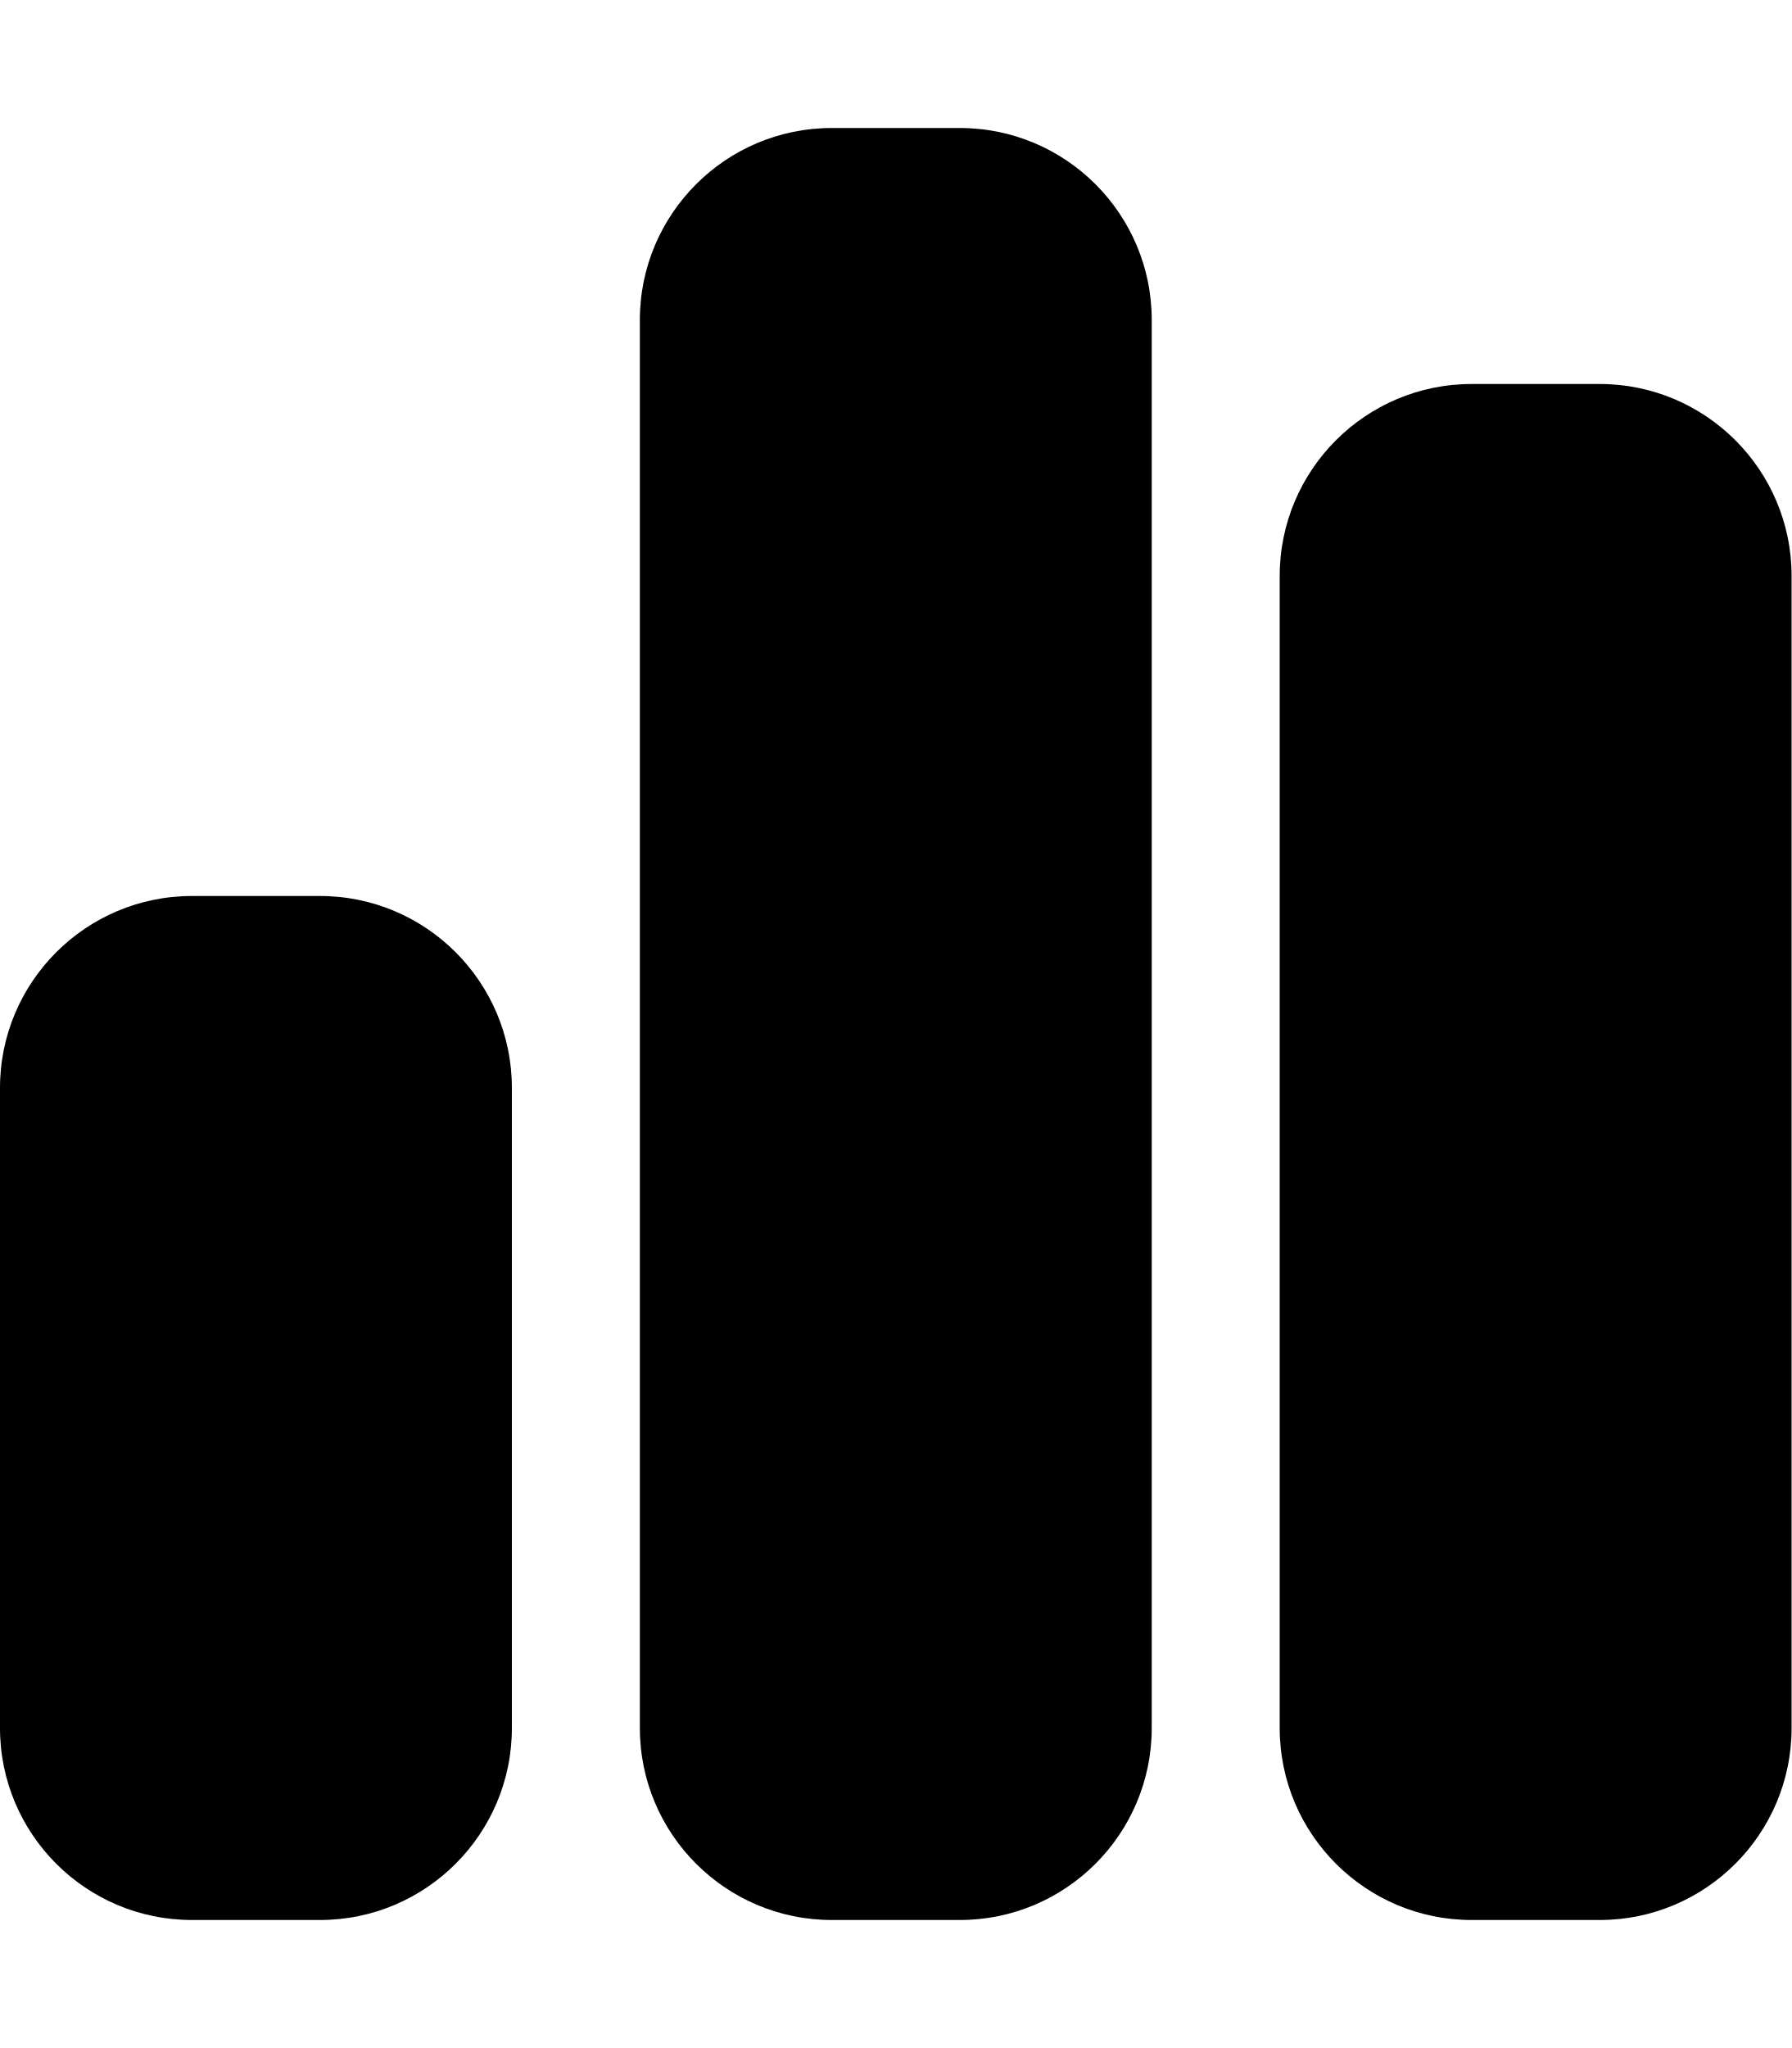
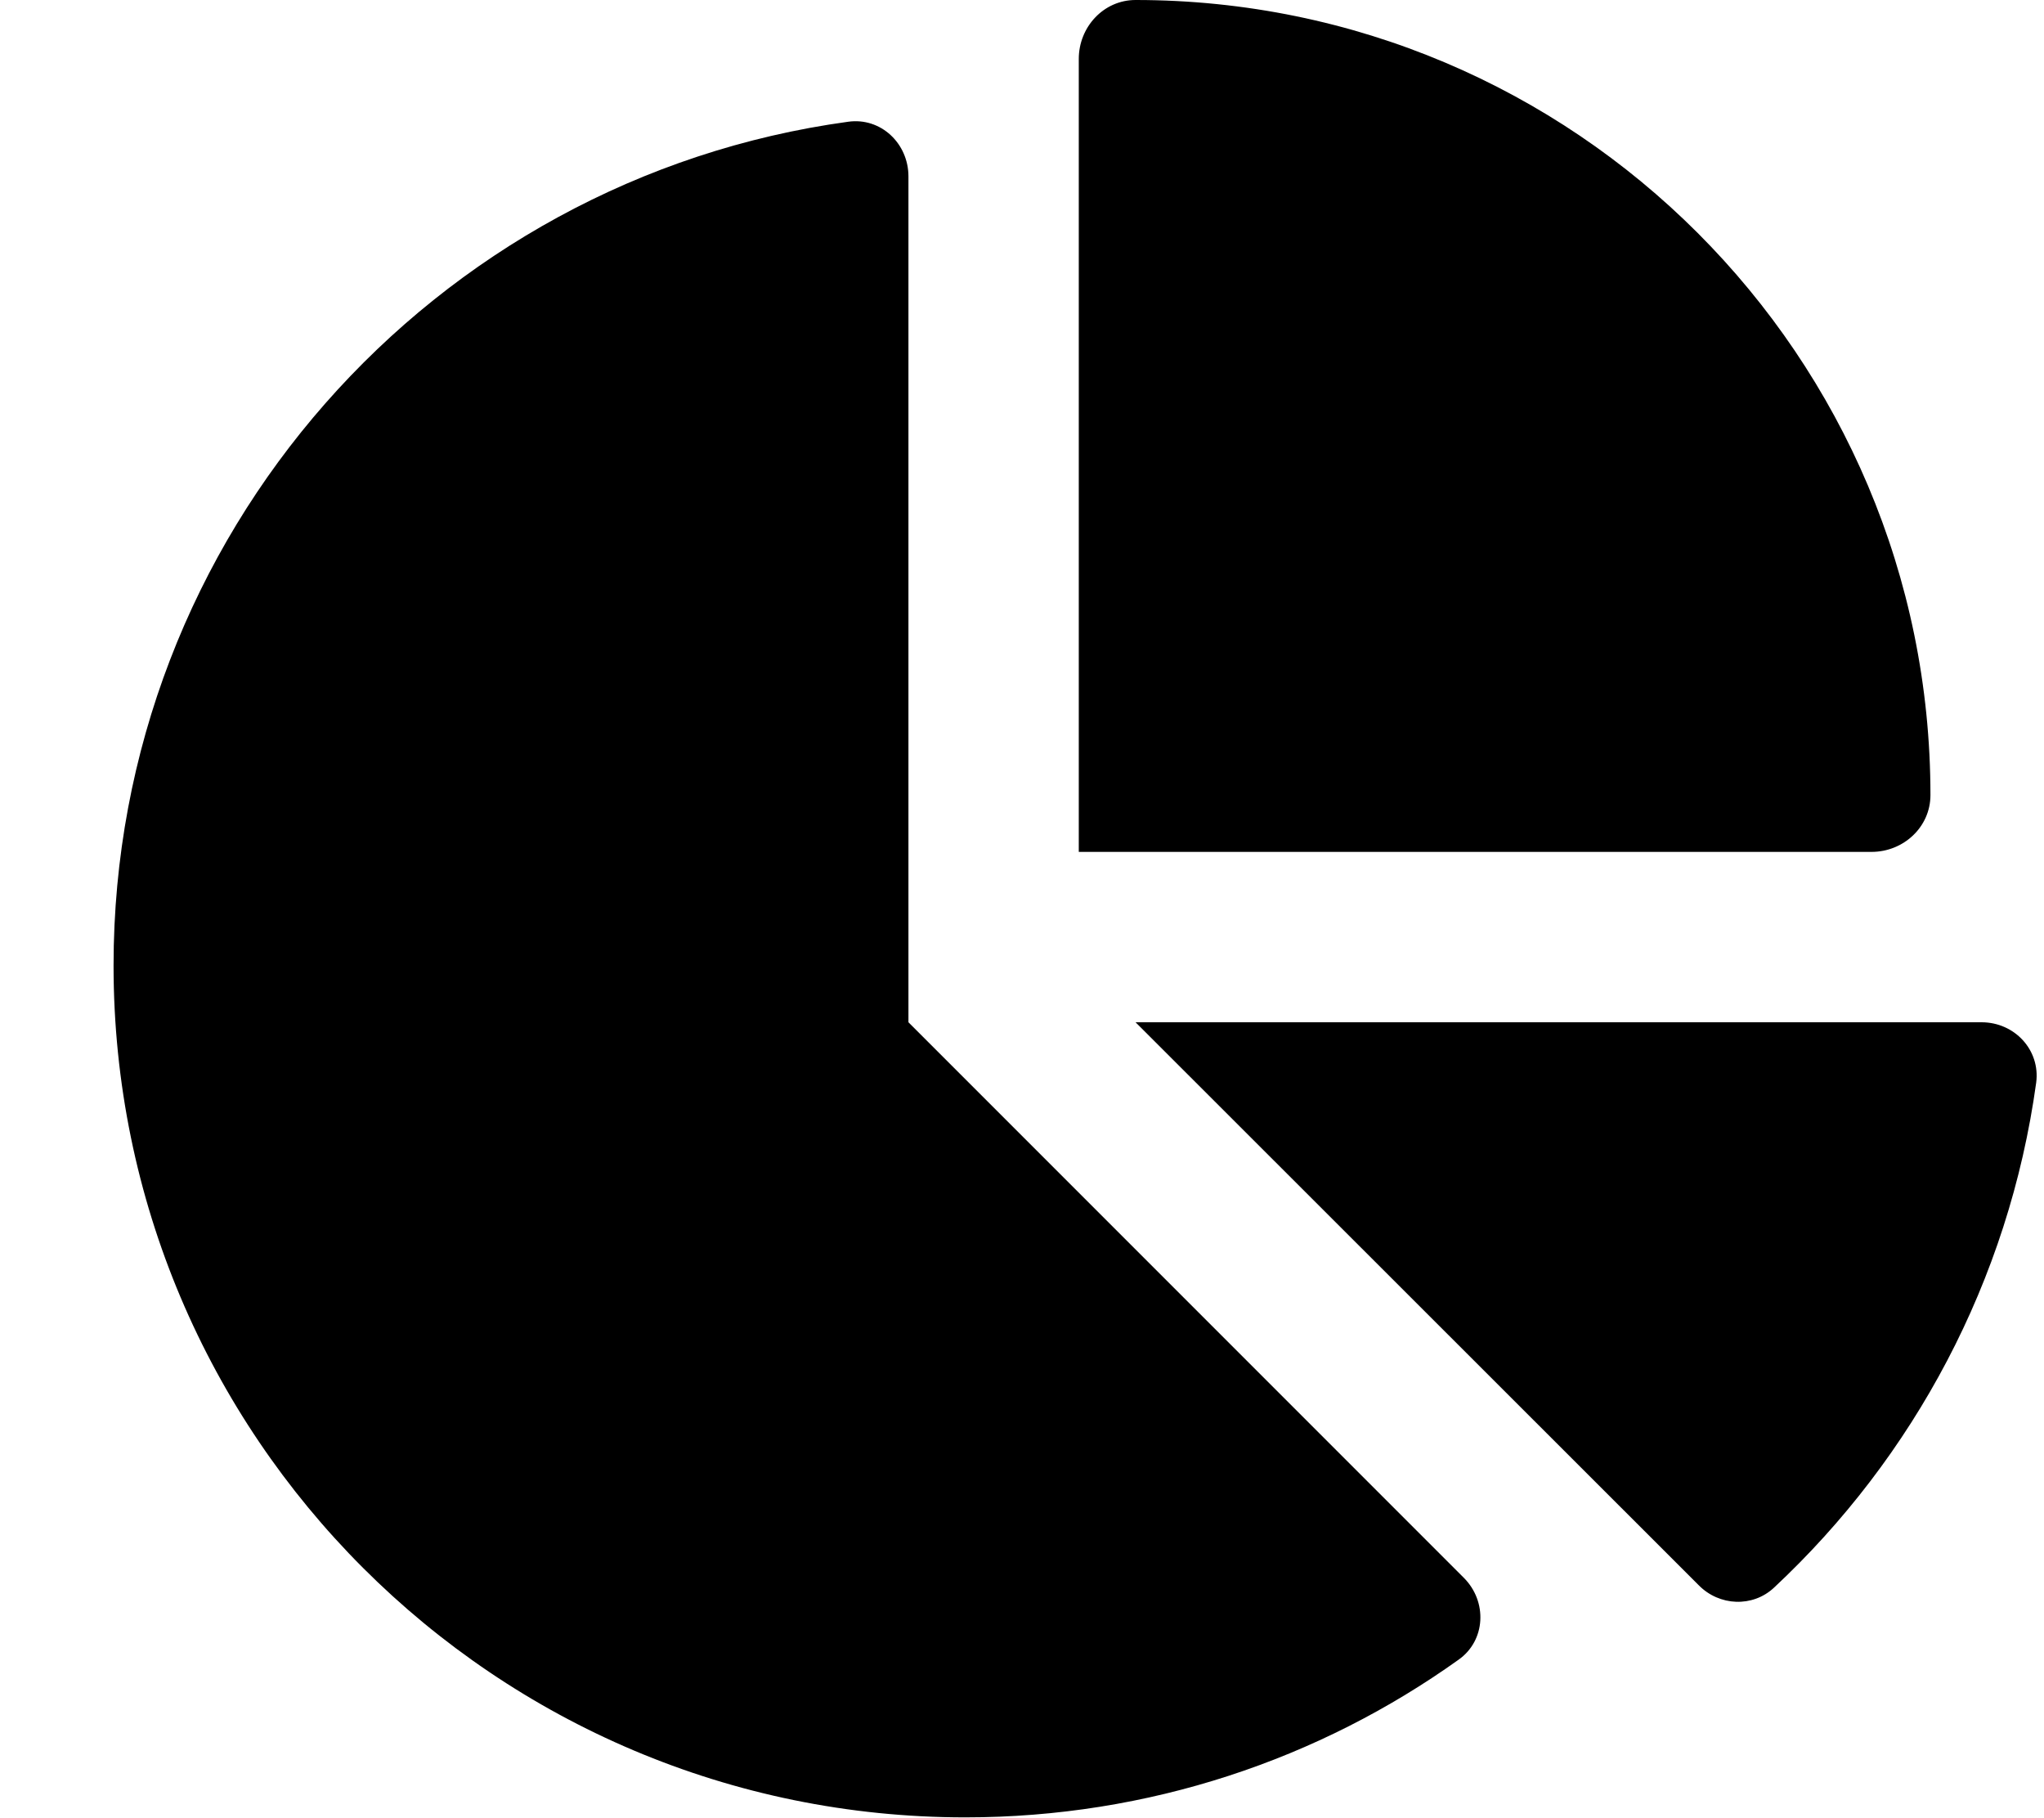
- <svg xmlns="http://www.w3.org/2000/svg" viewBox="0 0 448 512">
-   <path d="M160 80c0-26.5 21.5-48 48-48h32c26.5 0 48 21.5 48 48V432c0 26.5-21.5 48-48 48H208c-26.5 0-48-21.5-48-48V80zM0 272c0-26.5 21.5-48 48-48H80c26.5 0 48 21.5 48 48V432c0 26.5-21.5 48-48 48H48c-26.5 0-48-21.5-48-48V272zM368 96h32c26.5 0 48 21.5 48 48V432c0 26.5-21.5 48-48 48H368c-26.5 0-48-21.5-48-48V144c0-26.5 21.5-48 48-48z" />
+ <svg xmlns="http://www.w3.org/2000/svg" viewBox="0 0 576 512">
+   <path d="M304 240V16.6c0-9 7-16.6 16-16.6C443.7 0 544 100.3 544 224c0 9-7.6 16-16.6 16H304zM32 272C32 150.7 122.1 50.3 239 34.3c9.2-1.3 17 6.1 17 15.4V288L412.5 444.5c6.7 6.7 6.2 17.7-1.5 23.1C371.8 495.6 323.8 512 272 512C139.5 512 32 404.6 32 272zm526.4 16c9.3 0 16.6 7.8 15.4 17c-7.7 55.9-34.6 105.6-73.9 142.3c-6 5.6-15.4 5.2-21.2-.7L320 288H558.4z" />
</svg>
